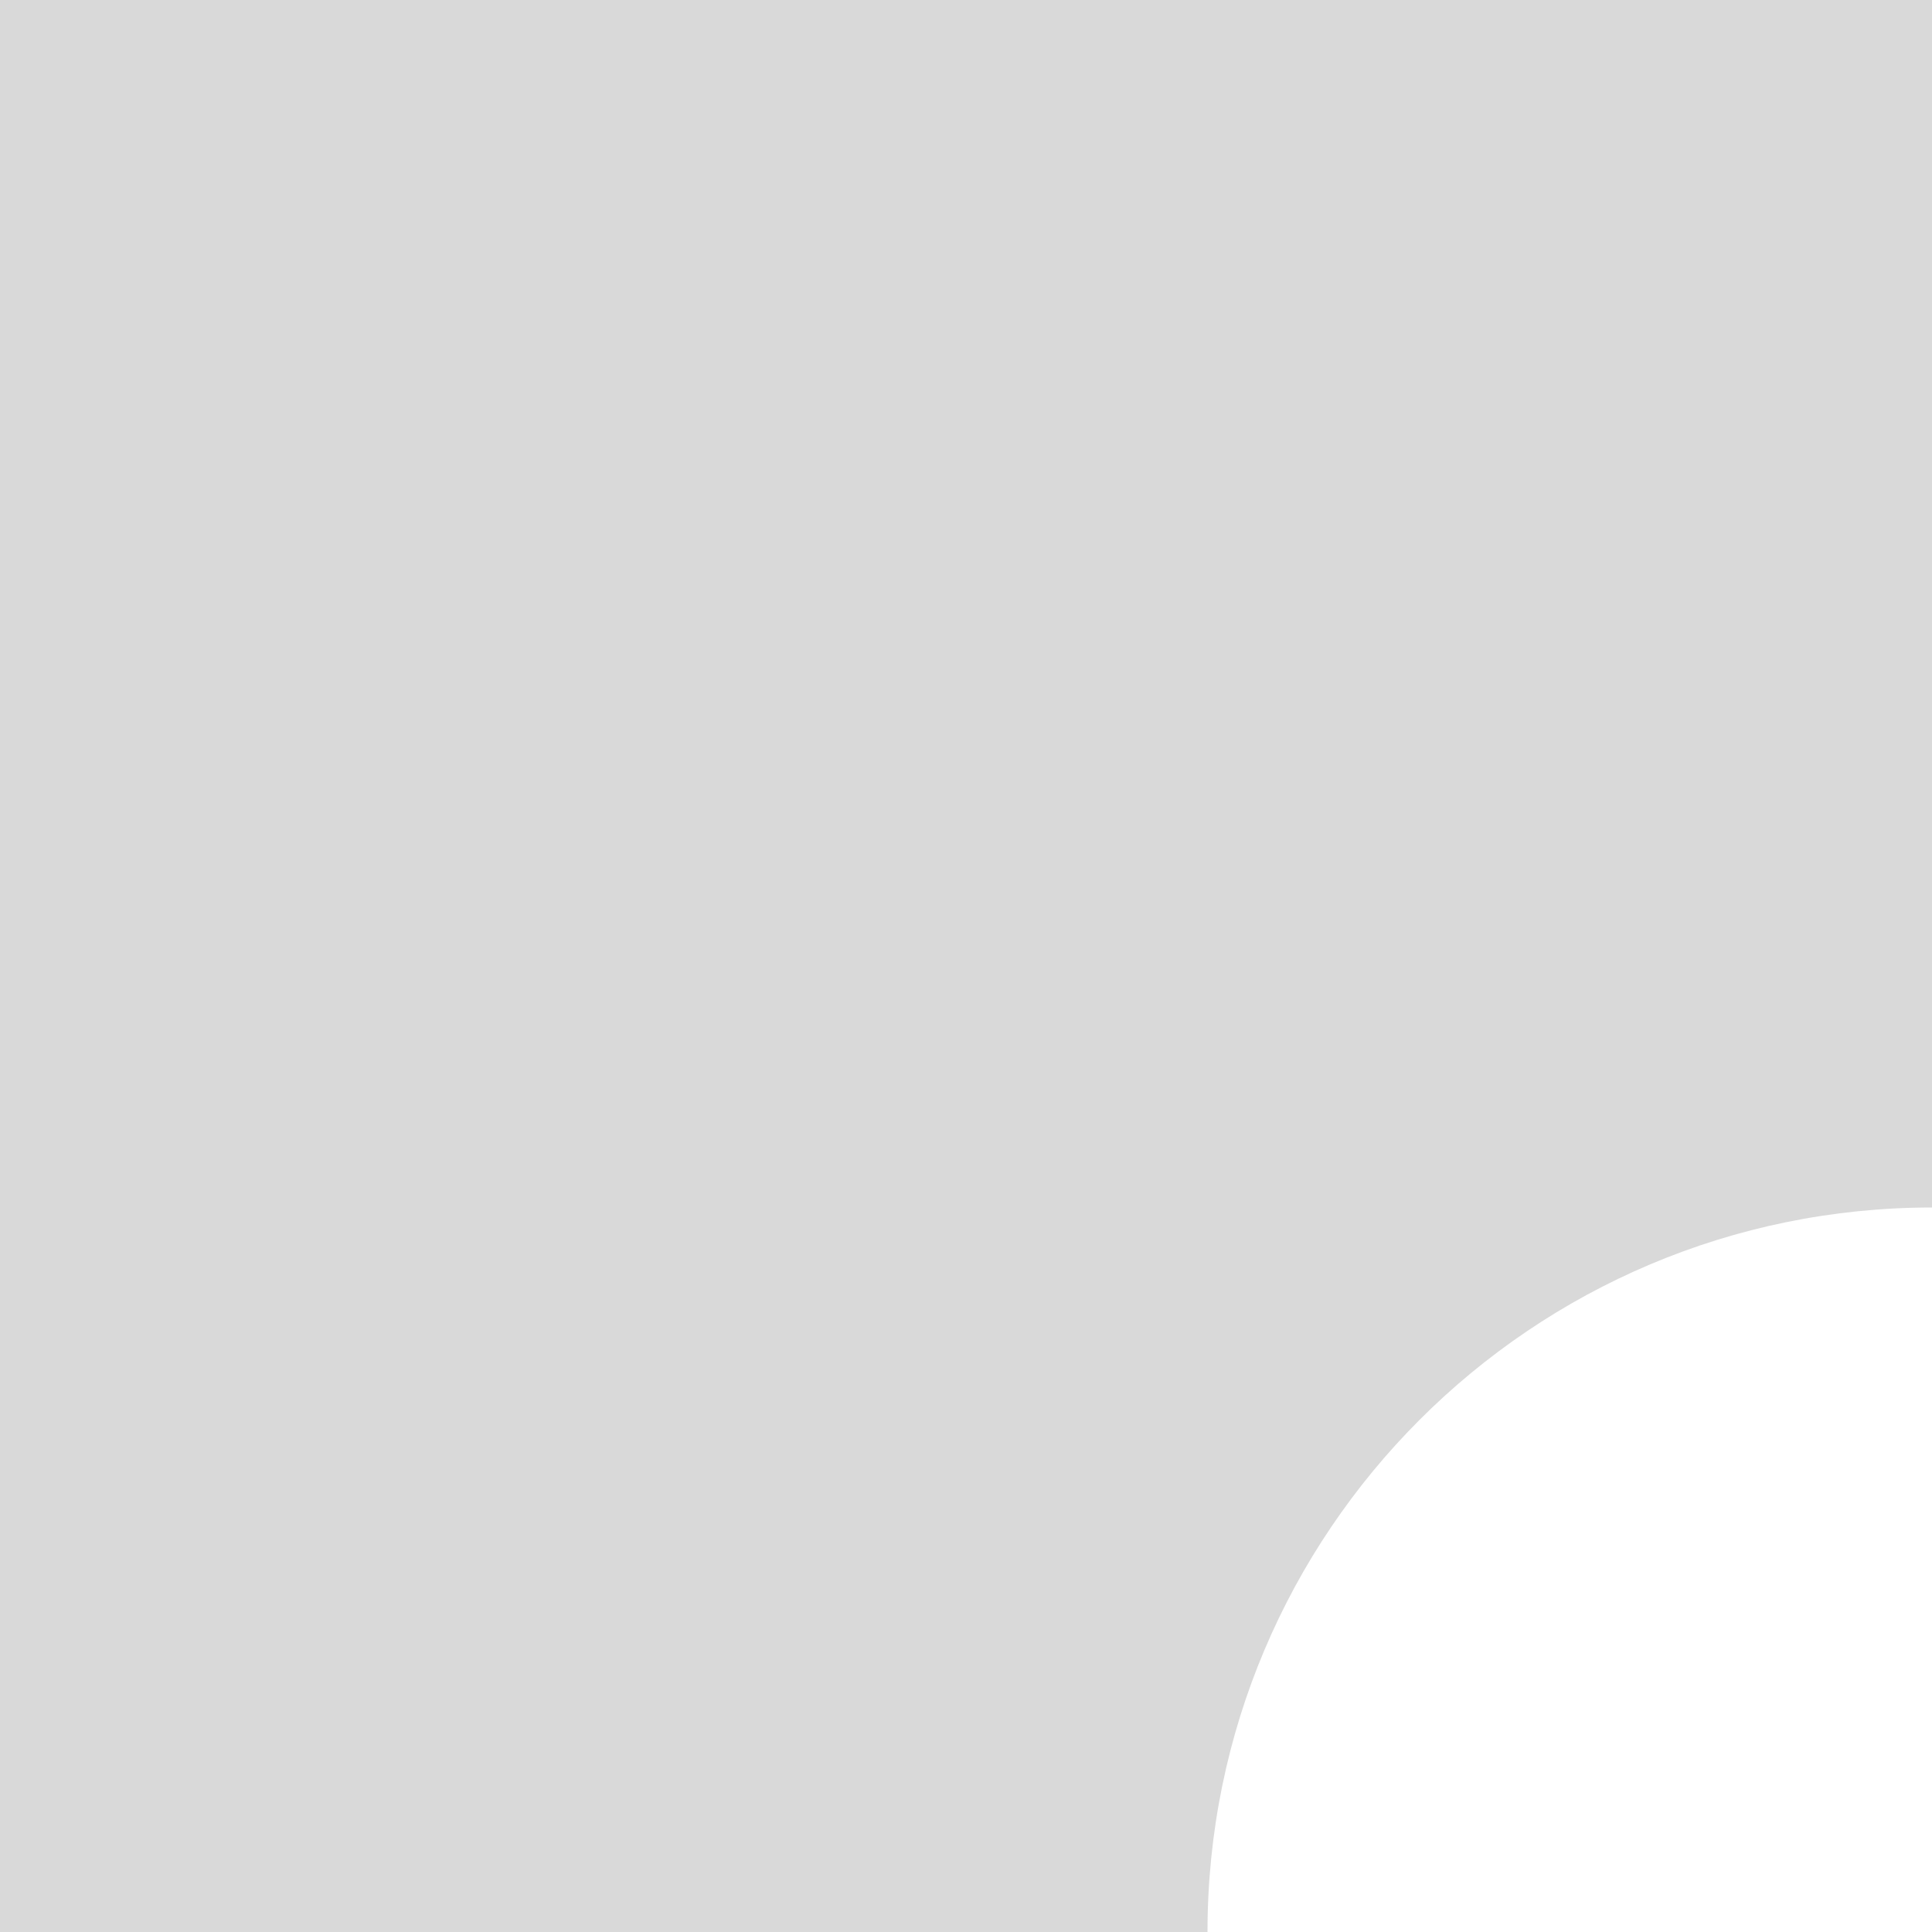
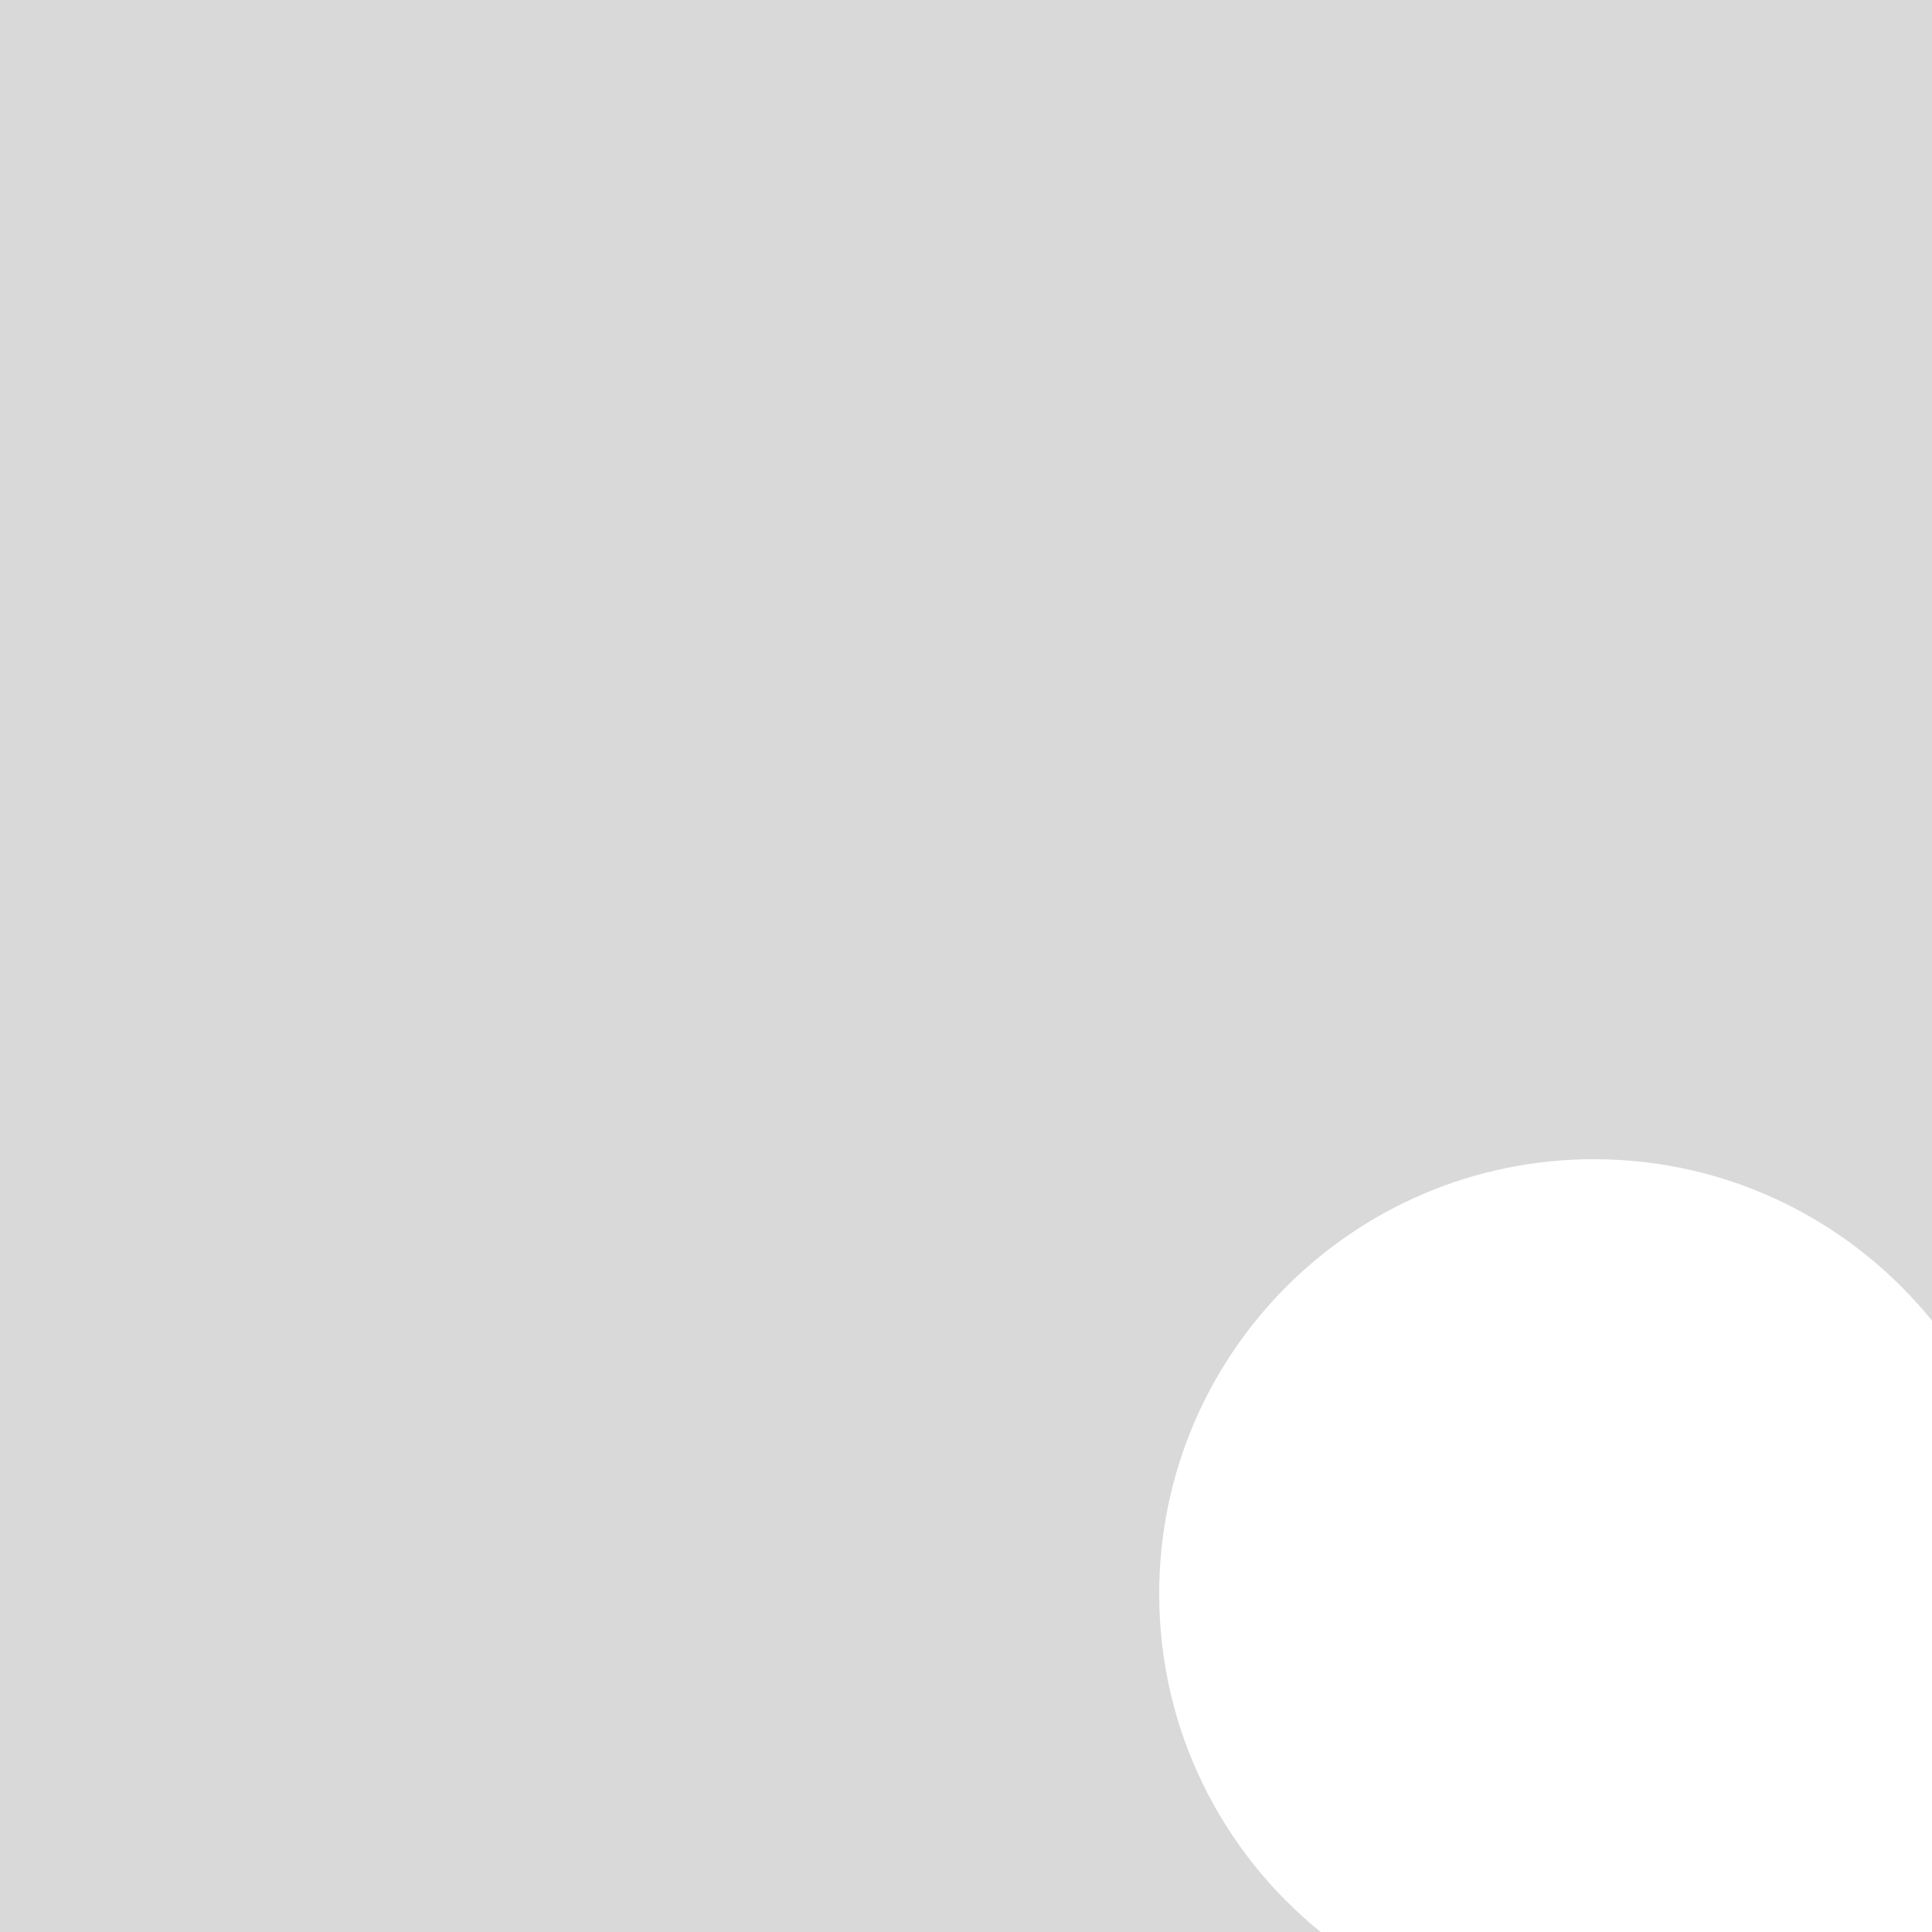
<svg xmlns="http://www.w3.org/2000/svg" width="40" height="40" viewBox="0 0 40 40" fill="none">
-   <path fill-rule="evenodd" clip-rule="evenodd" d="M40 0H0V40H25C25 31.716 31.716 25 40 25V0Z" fill="#D9D9D9" />
+   <path fill-rule="evenodd" clip-rule="evenodd" d="M0 0H40V27.343C38.35 25.304 35.827 24 33 24C28.029 24 24 28.029 24 33C24 35.827 25.304 38.35 27.343 40H0V0Z" fill="#D9D9D9" />
</svg>
